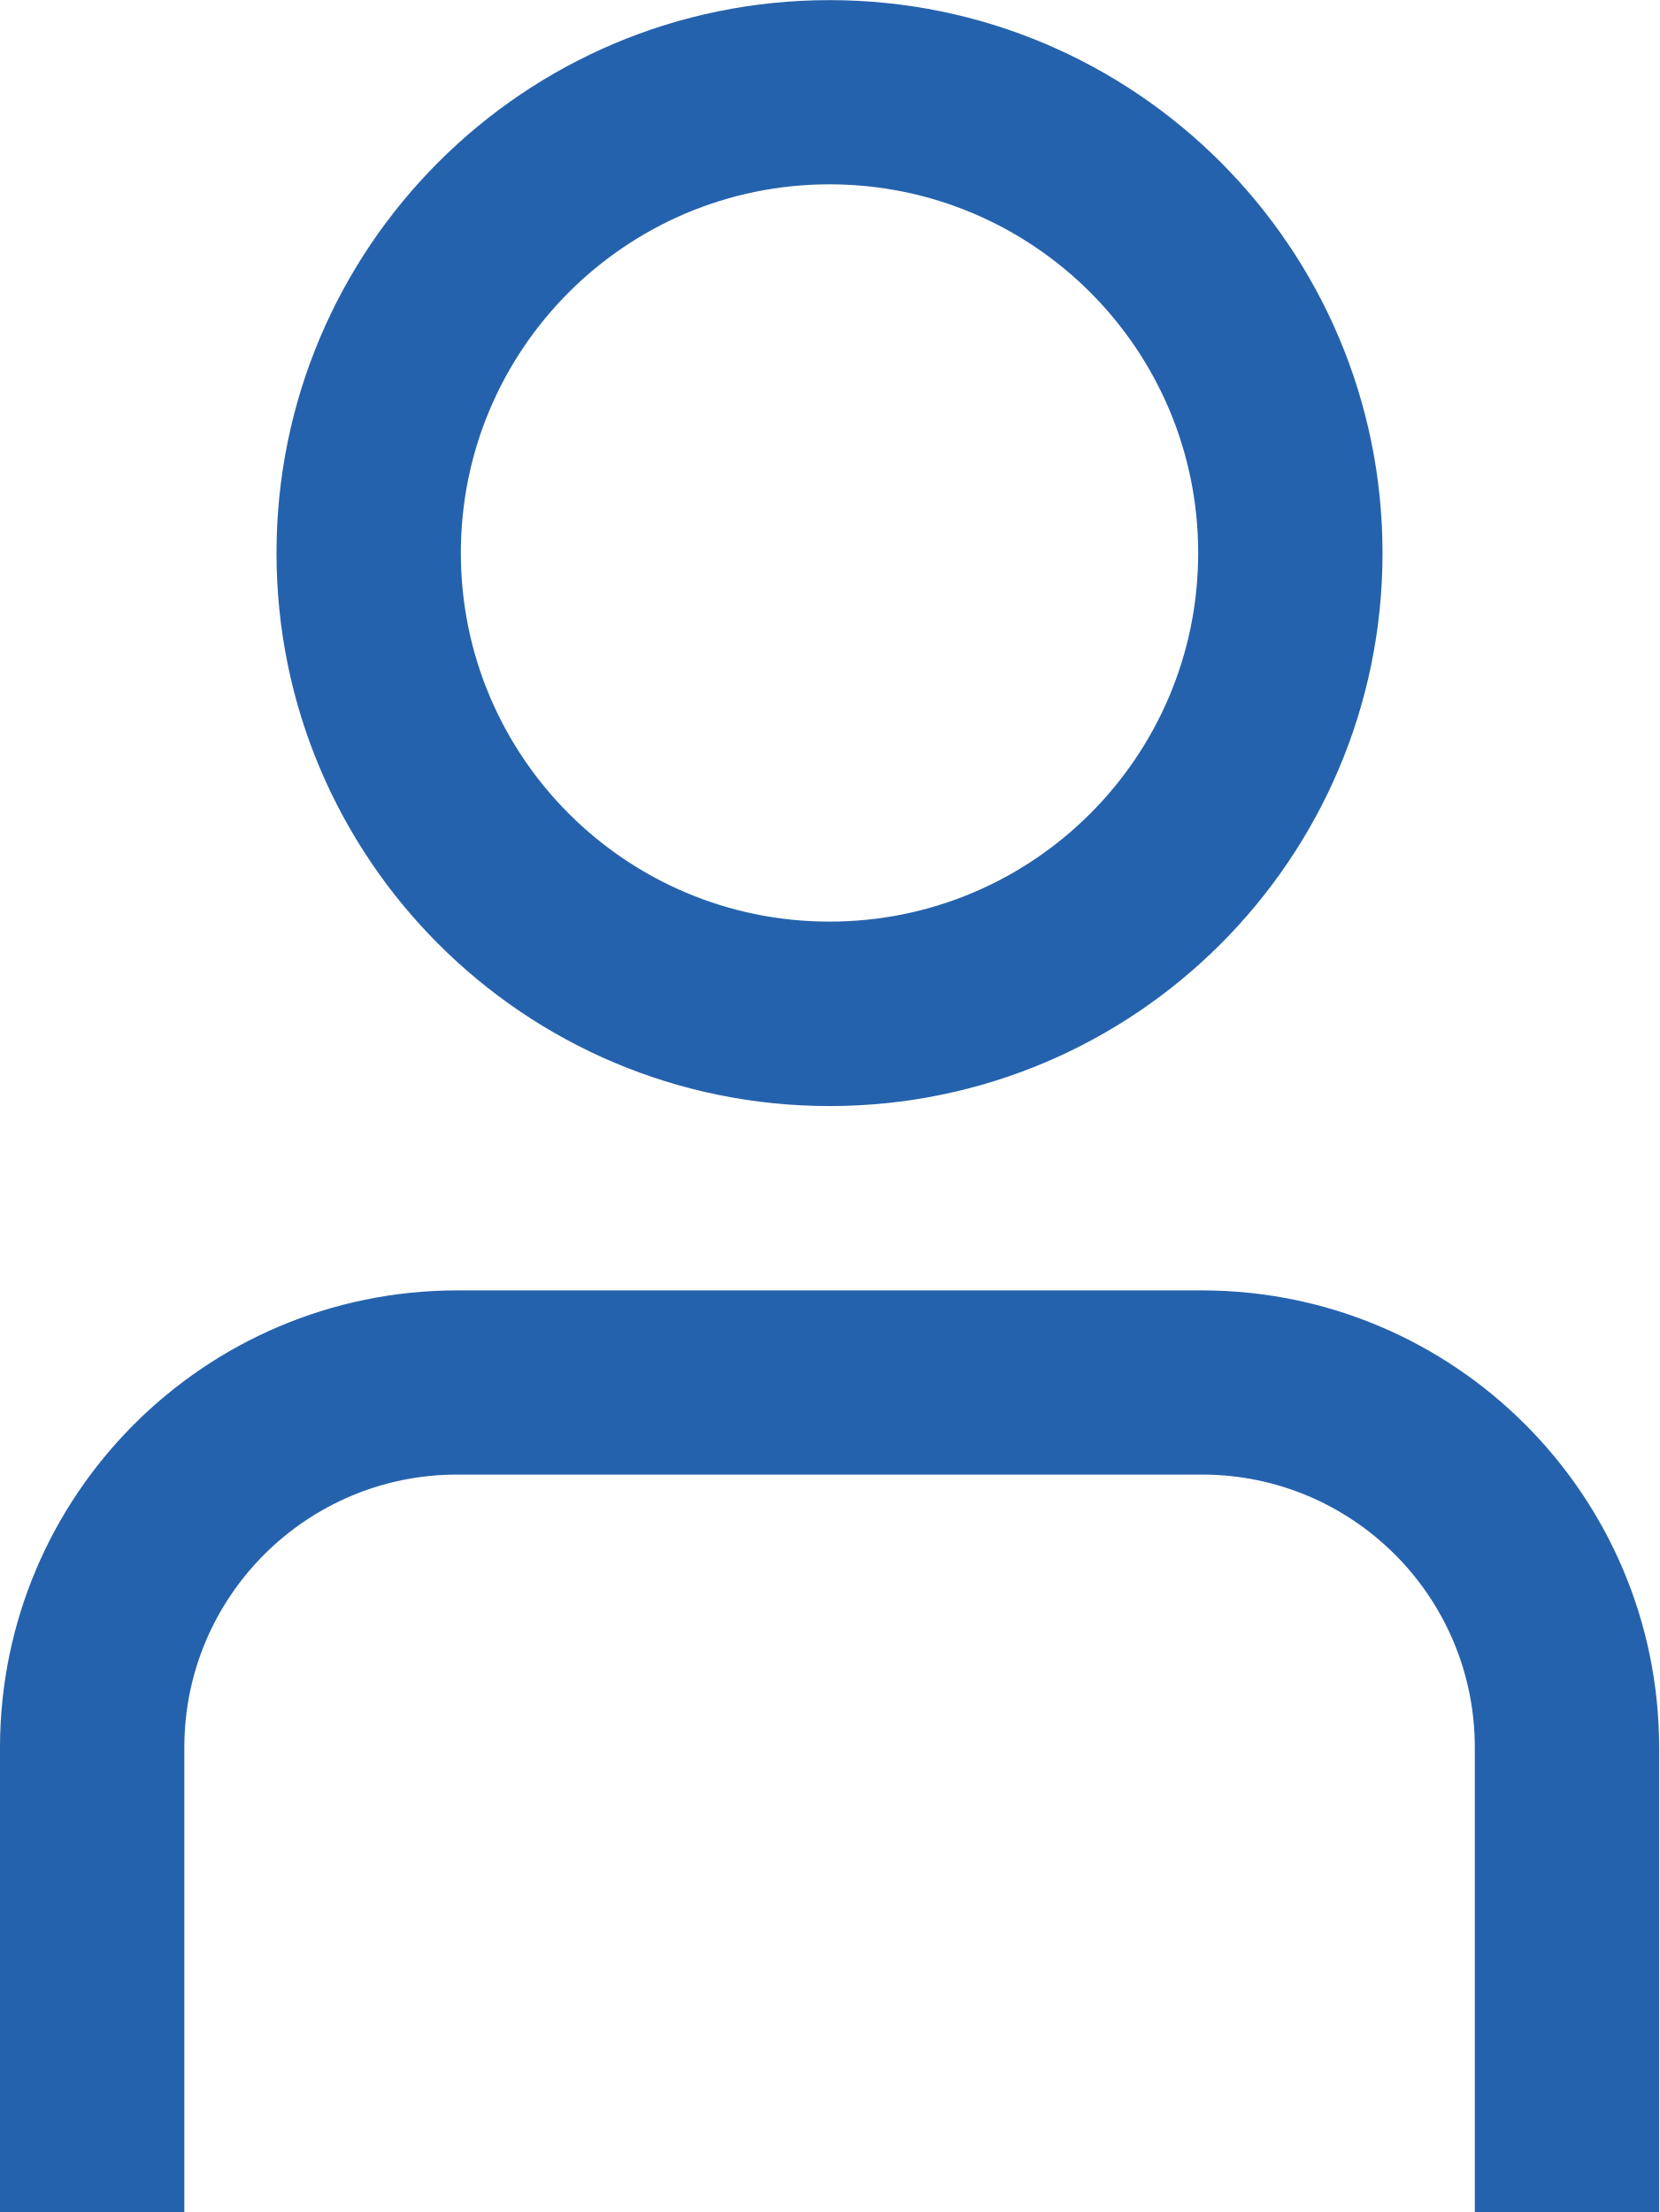
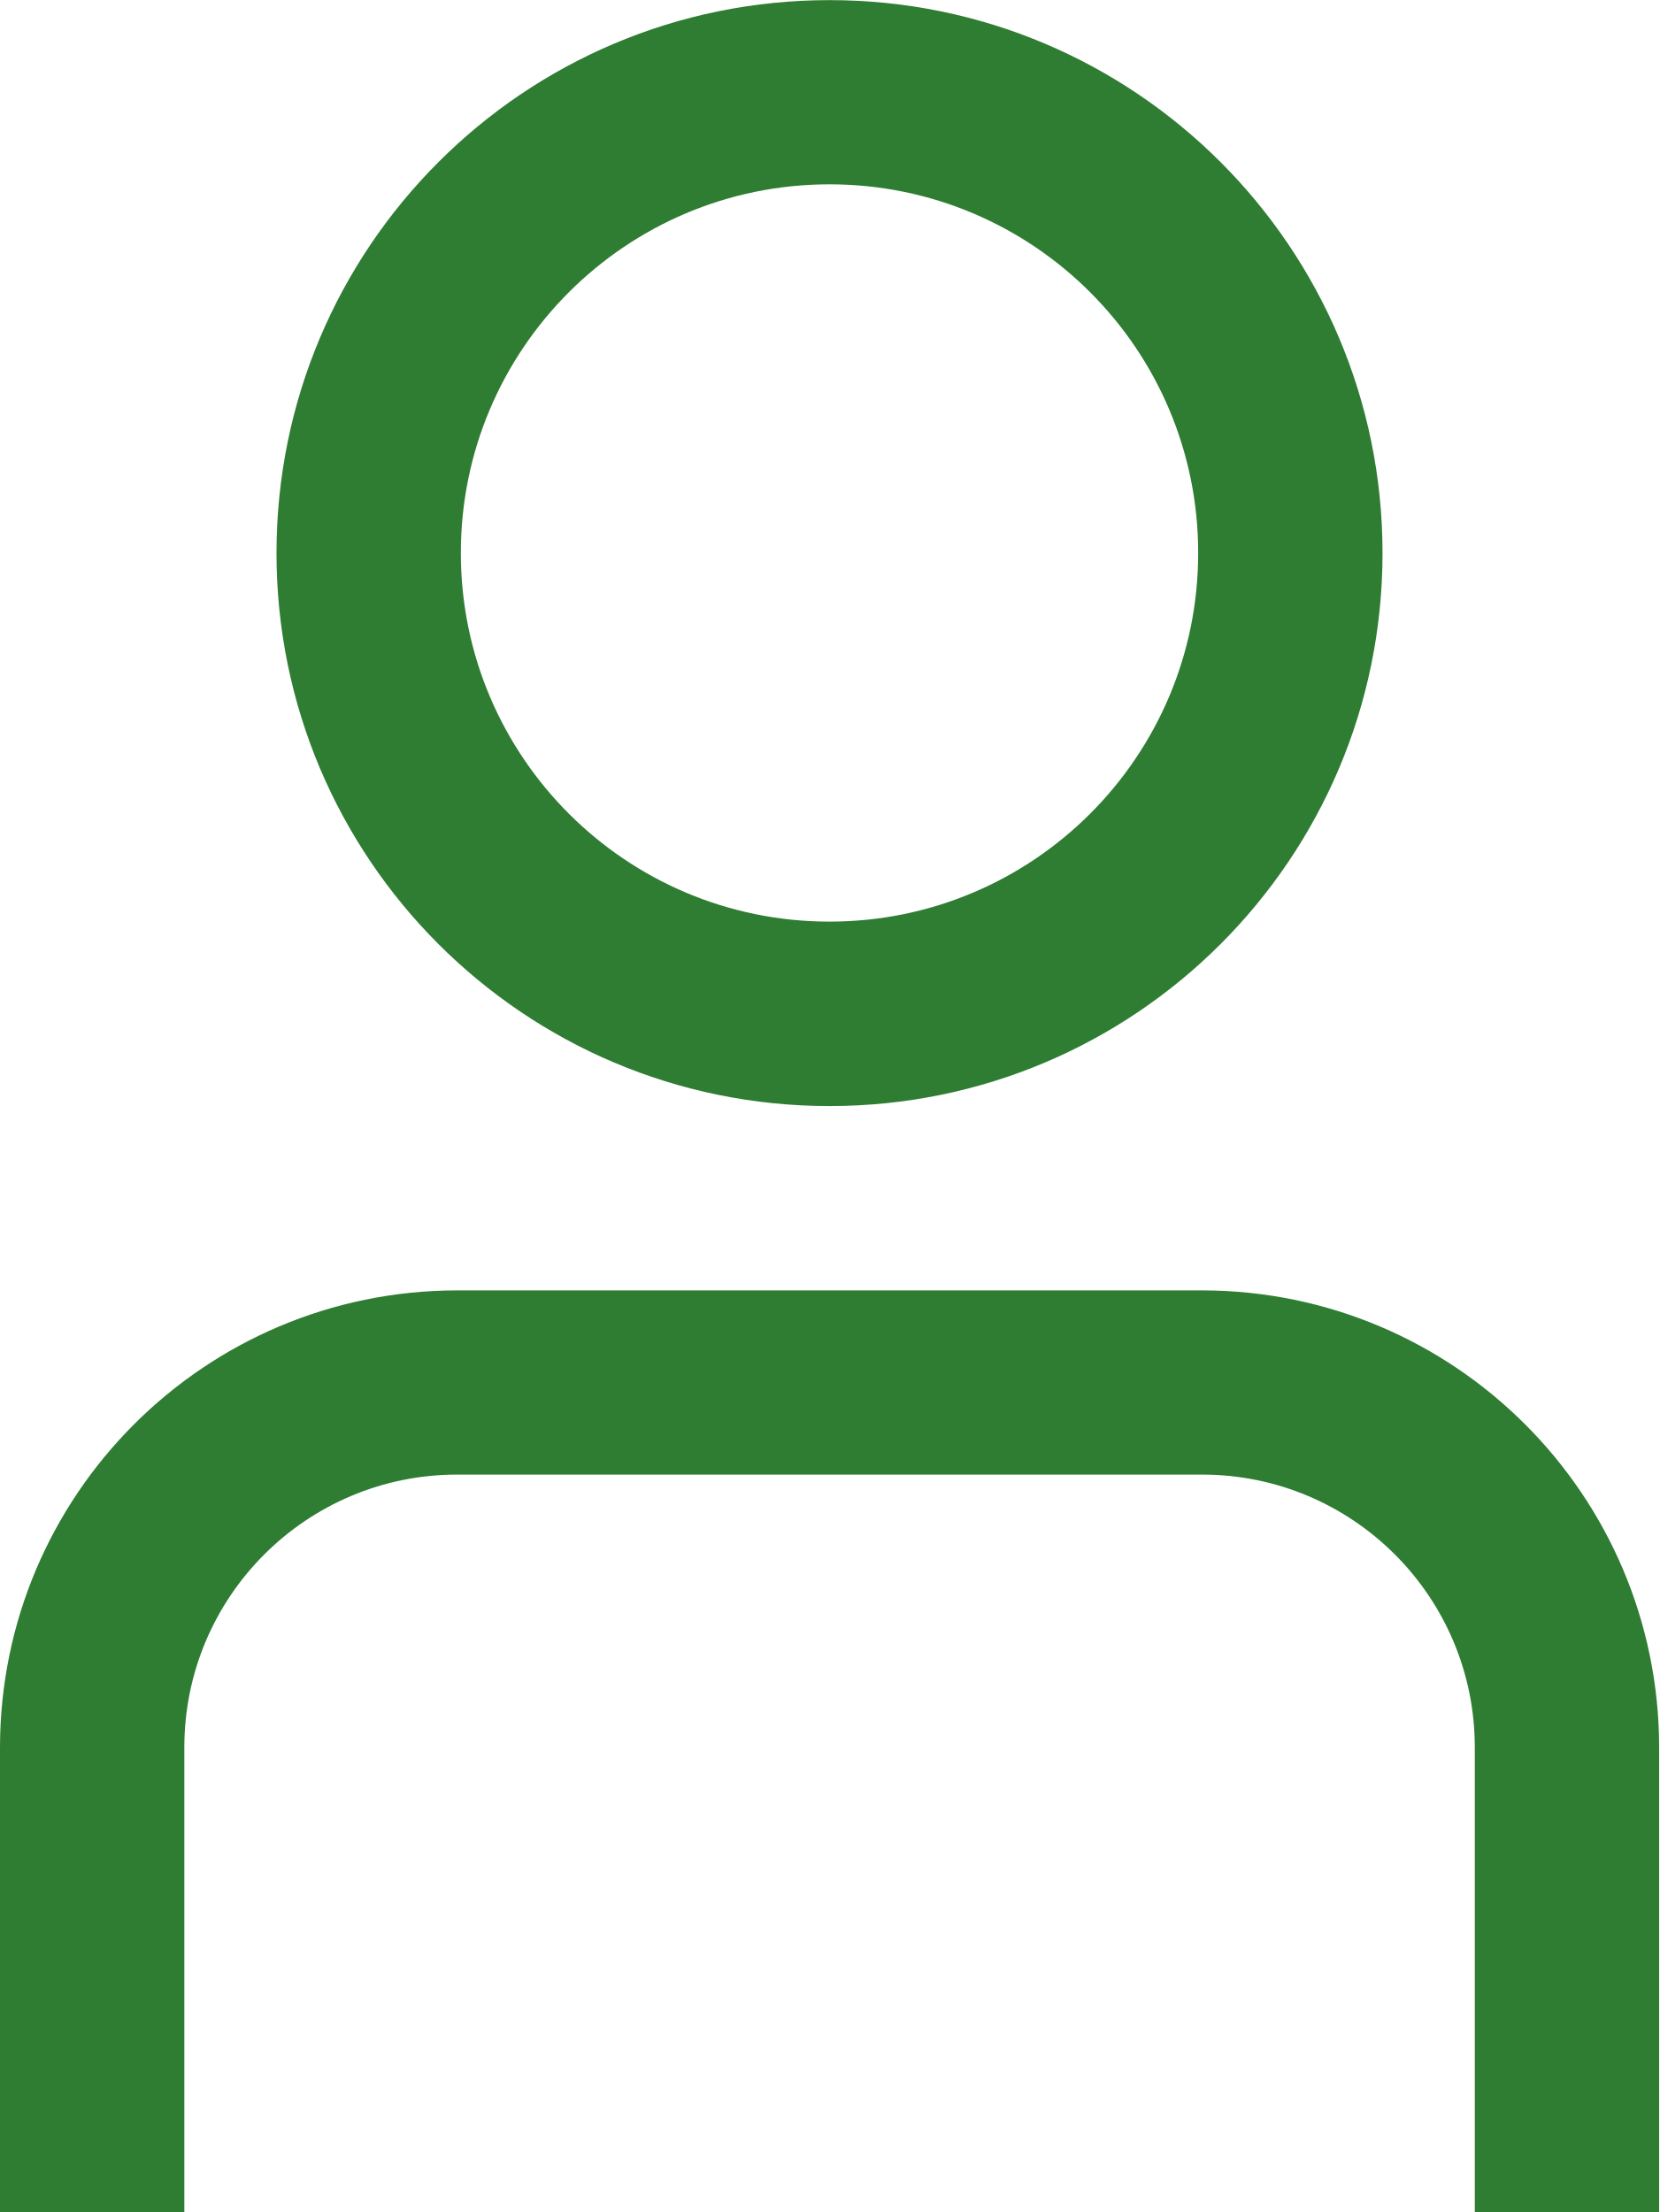
<svg xmlns="http://www.w3.org/2000/svg" width="13.915" height="18.553" viewBox="0 0 13.915 18.553">
  <g id="Group_521" data-name="Group 521" transform="translate(-16.387 -13.683)">
    <g id="_01_align_center" data-name="01 align center" transform="translate(16.387 13.683)">
-       <path id="Path_296" data-name="Path 296" d="M16.915,21.731H15.369v-3.9a2.288,2.288,0,0,0-2.286-2.286H6.832a2.288,2.288,0,0,0-2.286,2.286v3.9H3v-3.9A3.837,3.837,0,0,1,6.832,14h6.251a3.837,3.837,0,0,1,3.832,3.832Z" transform="translate(-3 -3.177)" fill="#2562ad" />
-       <path id="Path_297" data-name="Path 297" d="M10.638,9.277a4.638,4.638,0,1,1,4.638-4.638A4.638,4.638,0,0,1,10.638,9.277Zm0-7.731a3.092,3.092,0,1,0,3.092,3.092A3.092,3.092,0,0,0,10.638,1.546Z" transform="translate(-3.681)" fill="#2562ad" />
+       <path id="Path_296" data-name="Path 296" d="M16.915,21.731H15.369v-3.9a2.288,2.288,0,0,0-2.286-2.286H6.832a2.288,2.288,0,0,0-2.286,2.286v3.9H3v-3.9A3.837,3.837,0,0,1,6.832,14h6.251a3.837,3.837,0,0,1,3.832,3.832Z" transform="translate(-3 -3.177)" fill="#2e7d32" />
+       <path id="Path_297" data-name="Path 297" d="M10.638,9.277a4.638,4.638,0,1,1,4.638-4.638A4.638,4.638,0,0,1,10.638,9.277Zm0-7.731a3.092,3.092,0,1,0,3.092,3.092A3.092,3.092,0,0,0,10.638,1.546Z" transform="translate(-3.681)" fill="#2e7d32" />
    </g>
  </g>
</svg>
